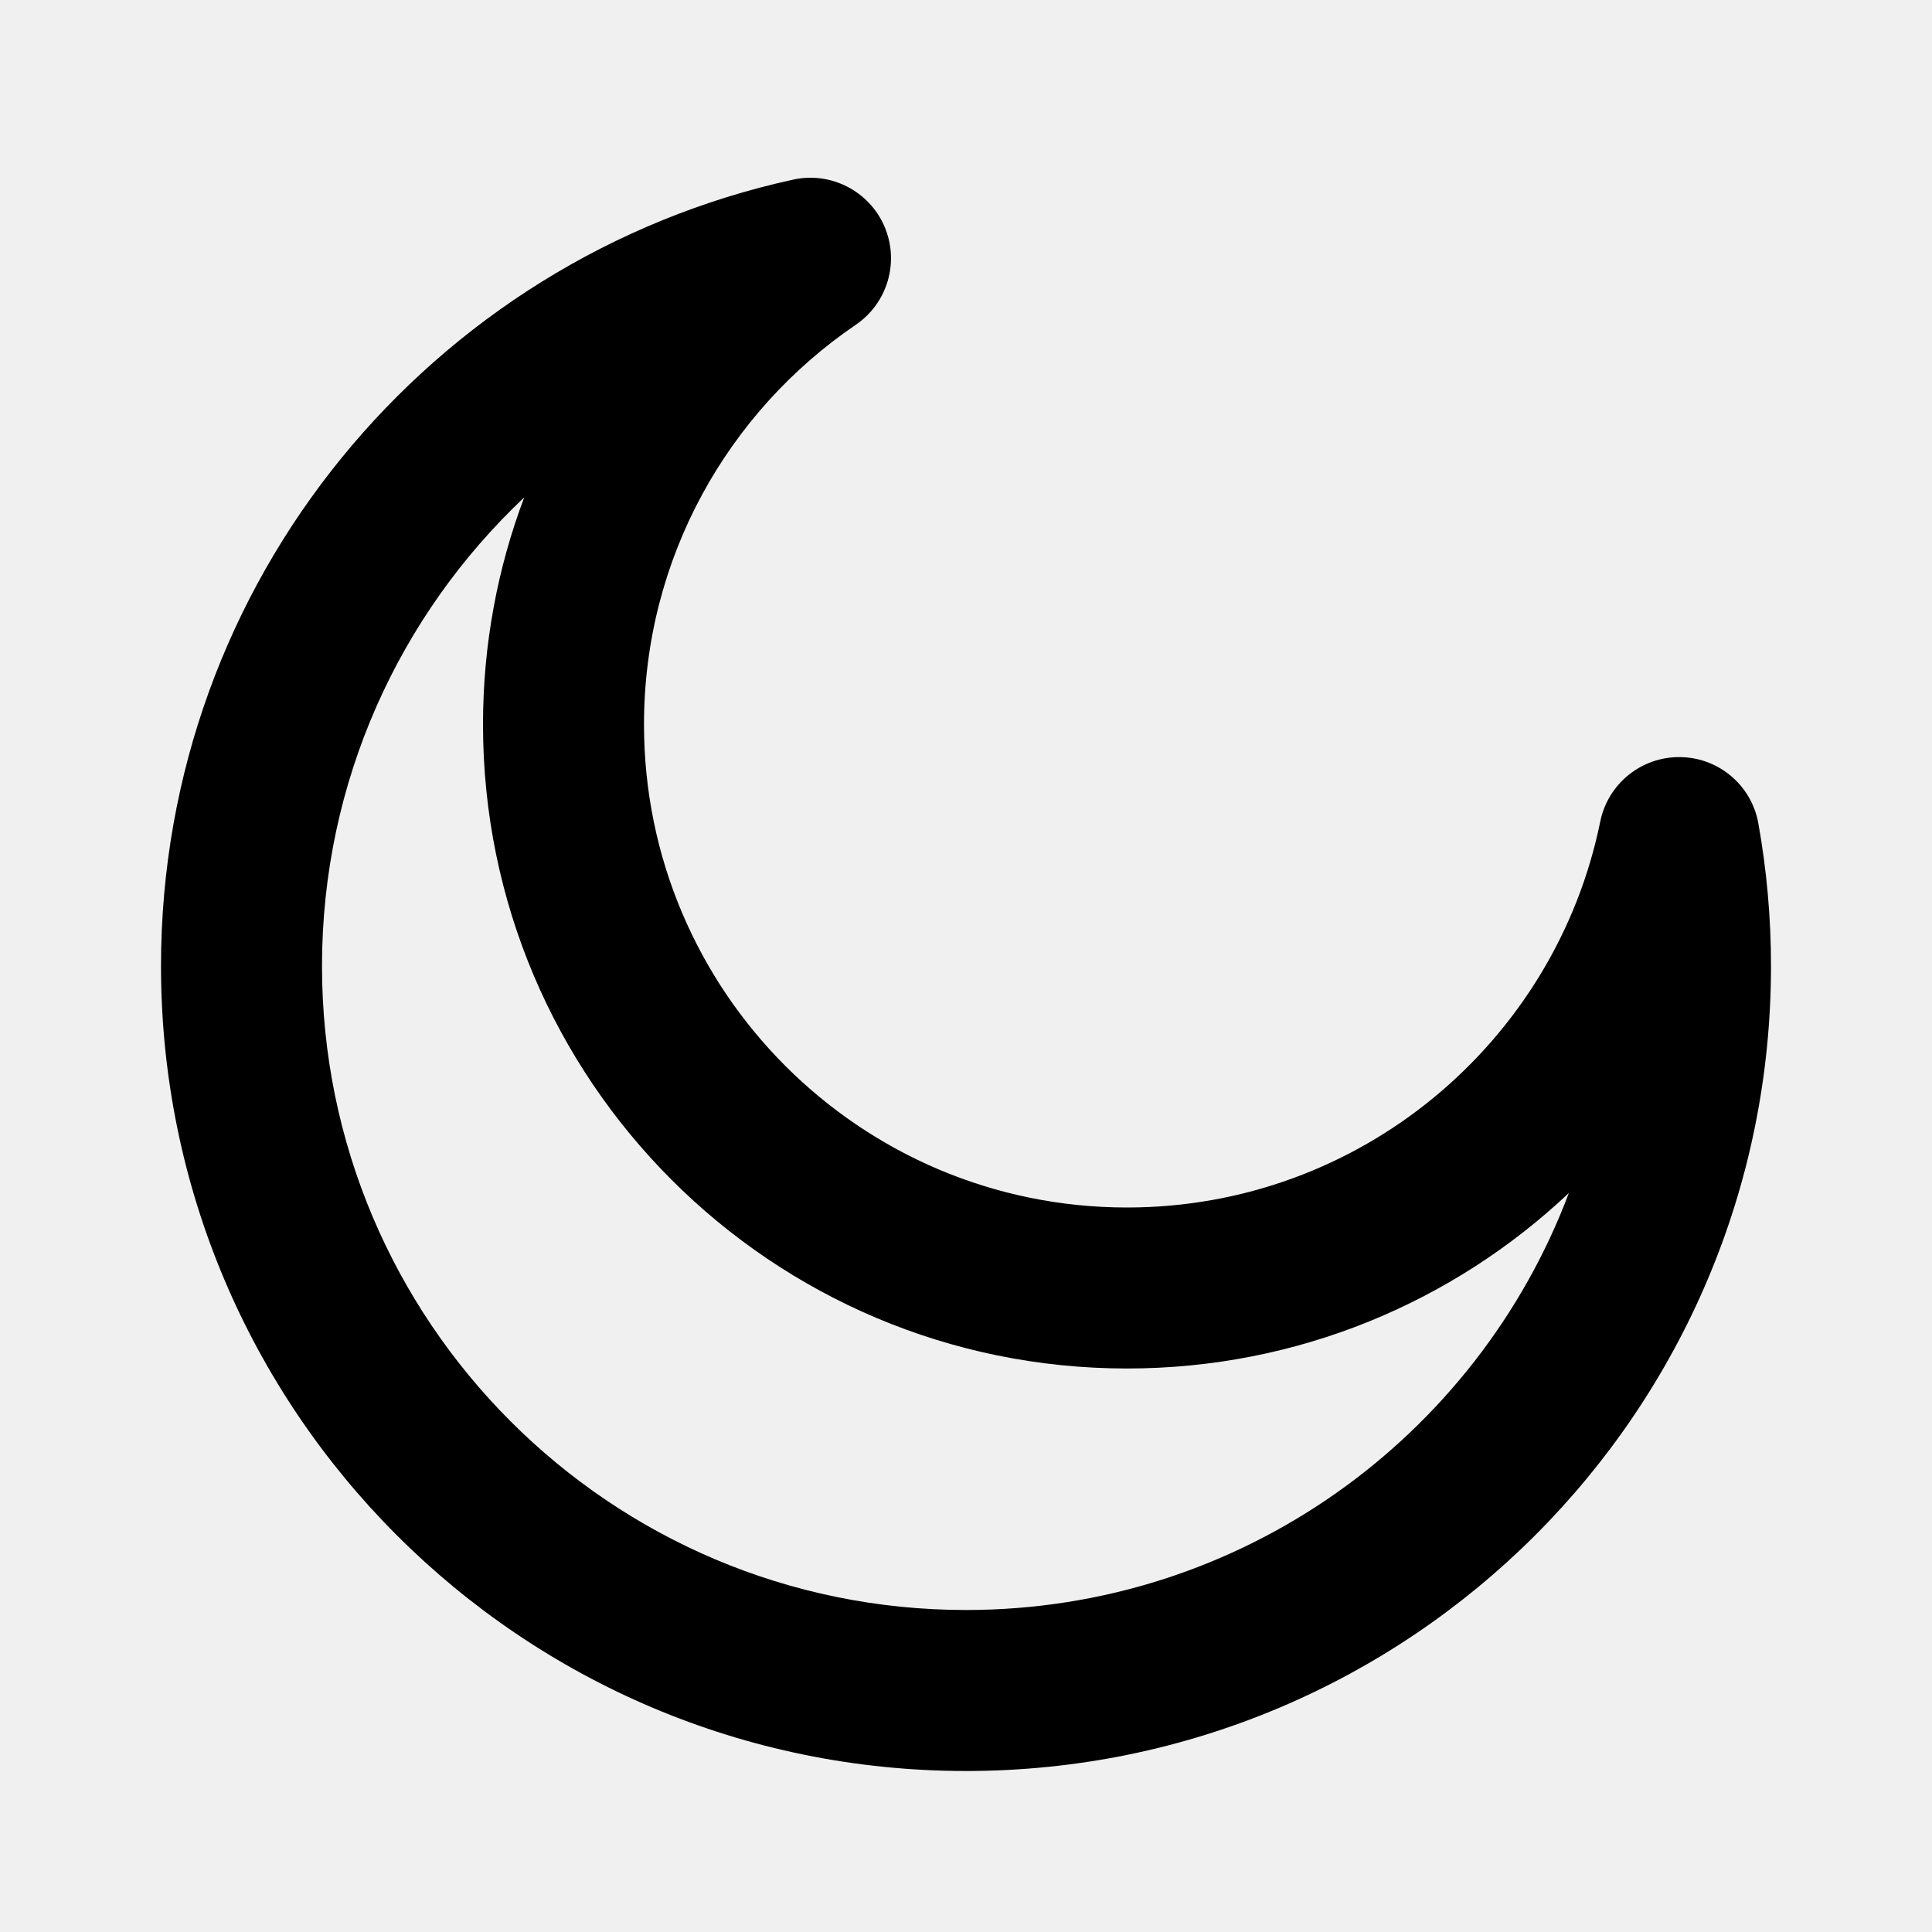
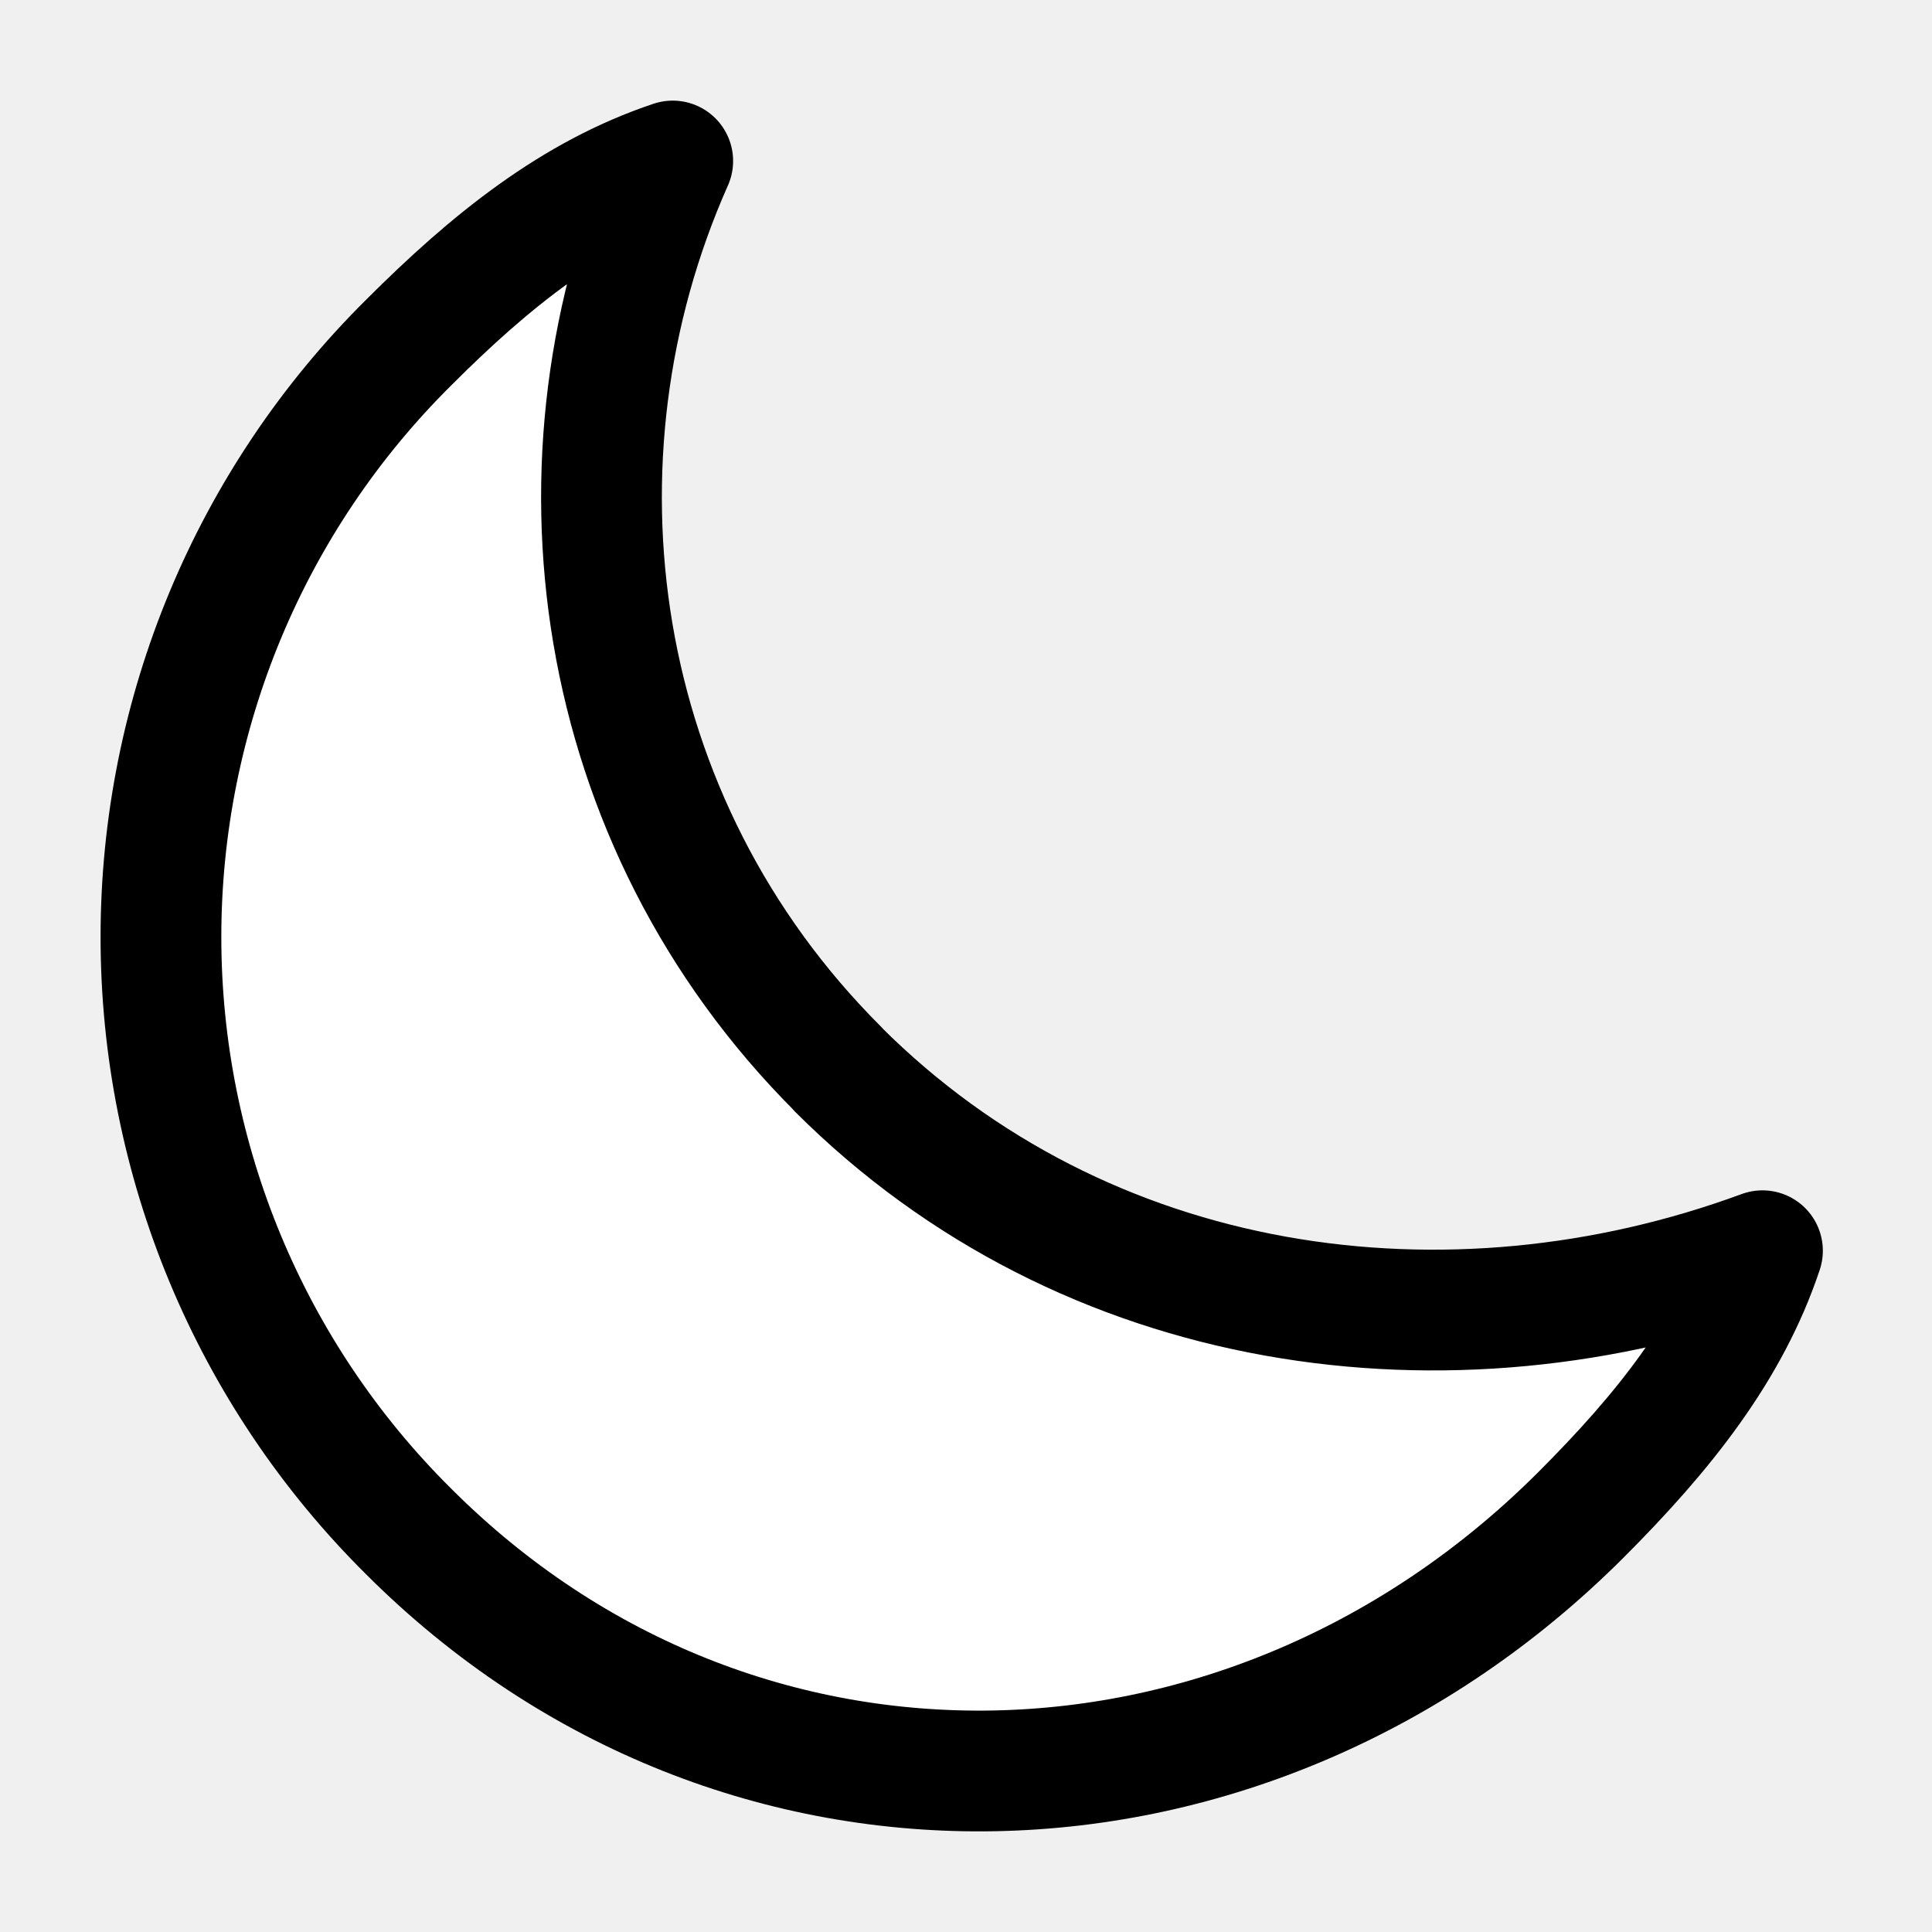
- <svg xmlns="http://www.w3.org/2000/svg" width="800px" height="800px" viewBox="0 0 24 24" fill="">
-   <path fill-rule="evenodd" clip-rule="evenodd" d="M10.987 2.813C11.176 3.253 11.027 3.765 10.63 4.035C9.041 5.116 8 6.937 8 9C8 12.314 10.686 15 14 15C16.9 15 19.322 12.941 19.879 10.205C19.975 9.735 20.391 9.399 20.871 9.405C21.351 9.41 21.759 9.756 21.843 10.229C21.946 10.804 22 11.396 22 12C22 17.523 17.523 22 12 22C6.477 22 2 17.523 2 12C2 7.213 5.363 3.213 9.854 2.231C10.322 2.129 10.797 2.373 10.987 2.813ZM6.512 6.179C4.965 7.638 4 9.707 4 12C4 16.418 7.582 20 12 20C15.426 20 18.349 17.847 19.489 14.82C18.056 16.172 16.125 17 14 17C9.582 17 6 13.418 6 9C6 8.007 6.181 7.056 6.512 6.179Z" fill="#" />
+ <svg xmlns="http://www.w3.org/2000/svg" width="800px" height="800px" viewBox="0 0 24 24" fill="none">
+   <path d="M10.41 13.28C7.332 10.205 6.716 5.693 8.357 2c-1.23.41-2.256 1.23-3.281 2.256a10.399 10.399 0 0 0 0 14.768c4.102 4.102 10.46 3.897 14.562-.205 1.026-1.026 1.846-2.051 2.256-3.282-3.896 1.436-8.409.82-11.486-2.256Z" fill="#fff" fill-opacity="" stroke="#000000" stroke-width="1.5" stroke-linecap="round" stroke-linejoin="round" />
</svg>
